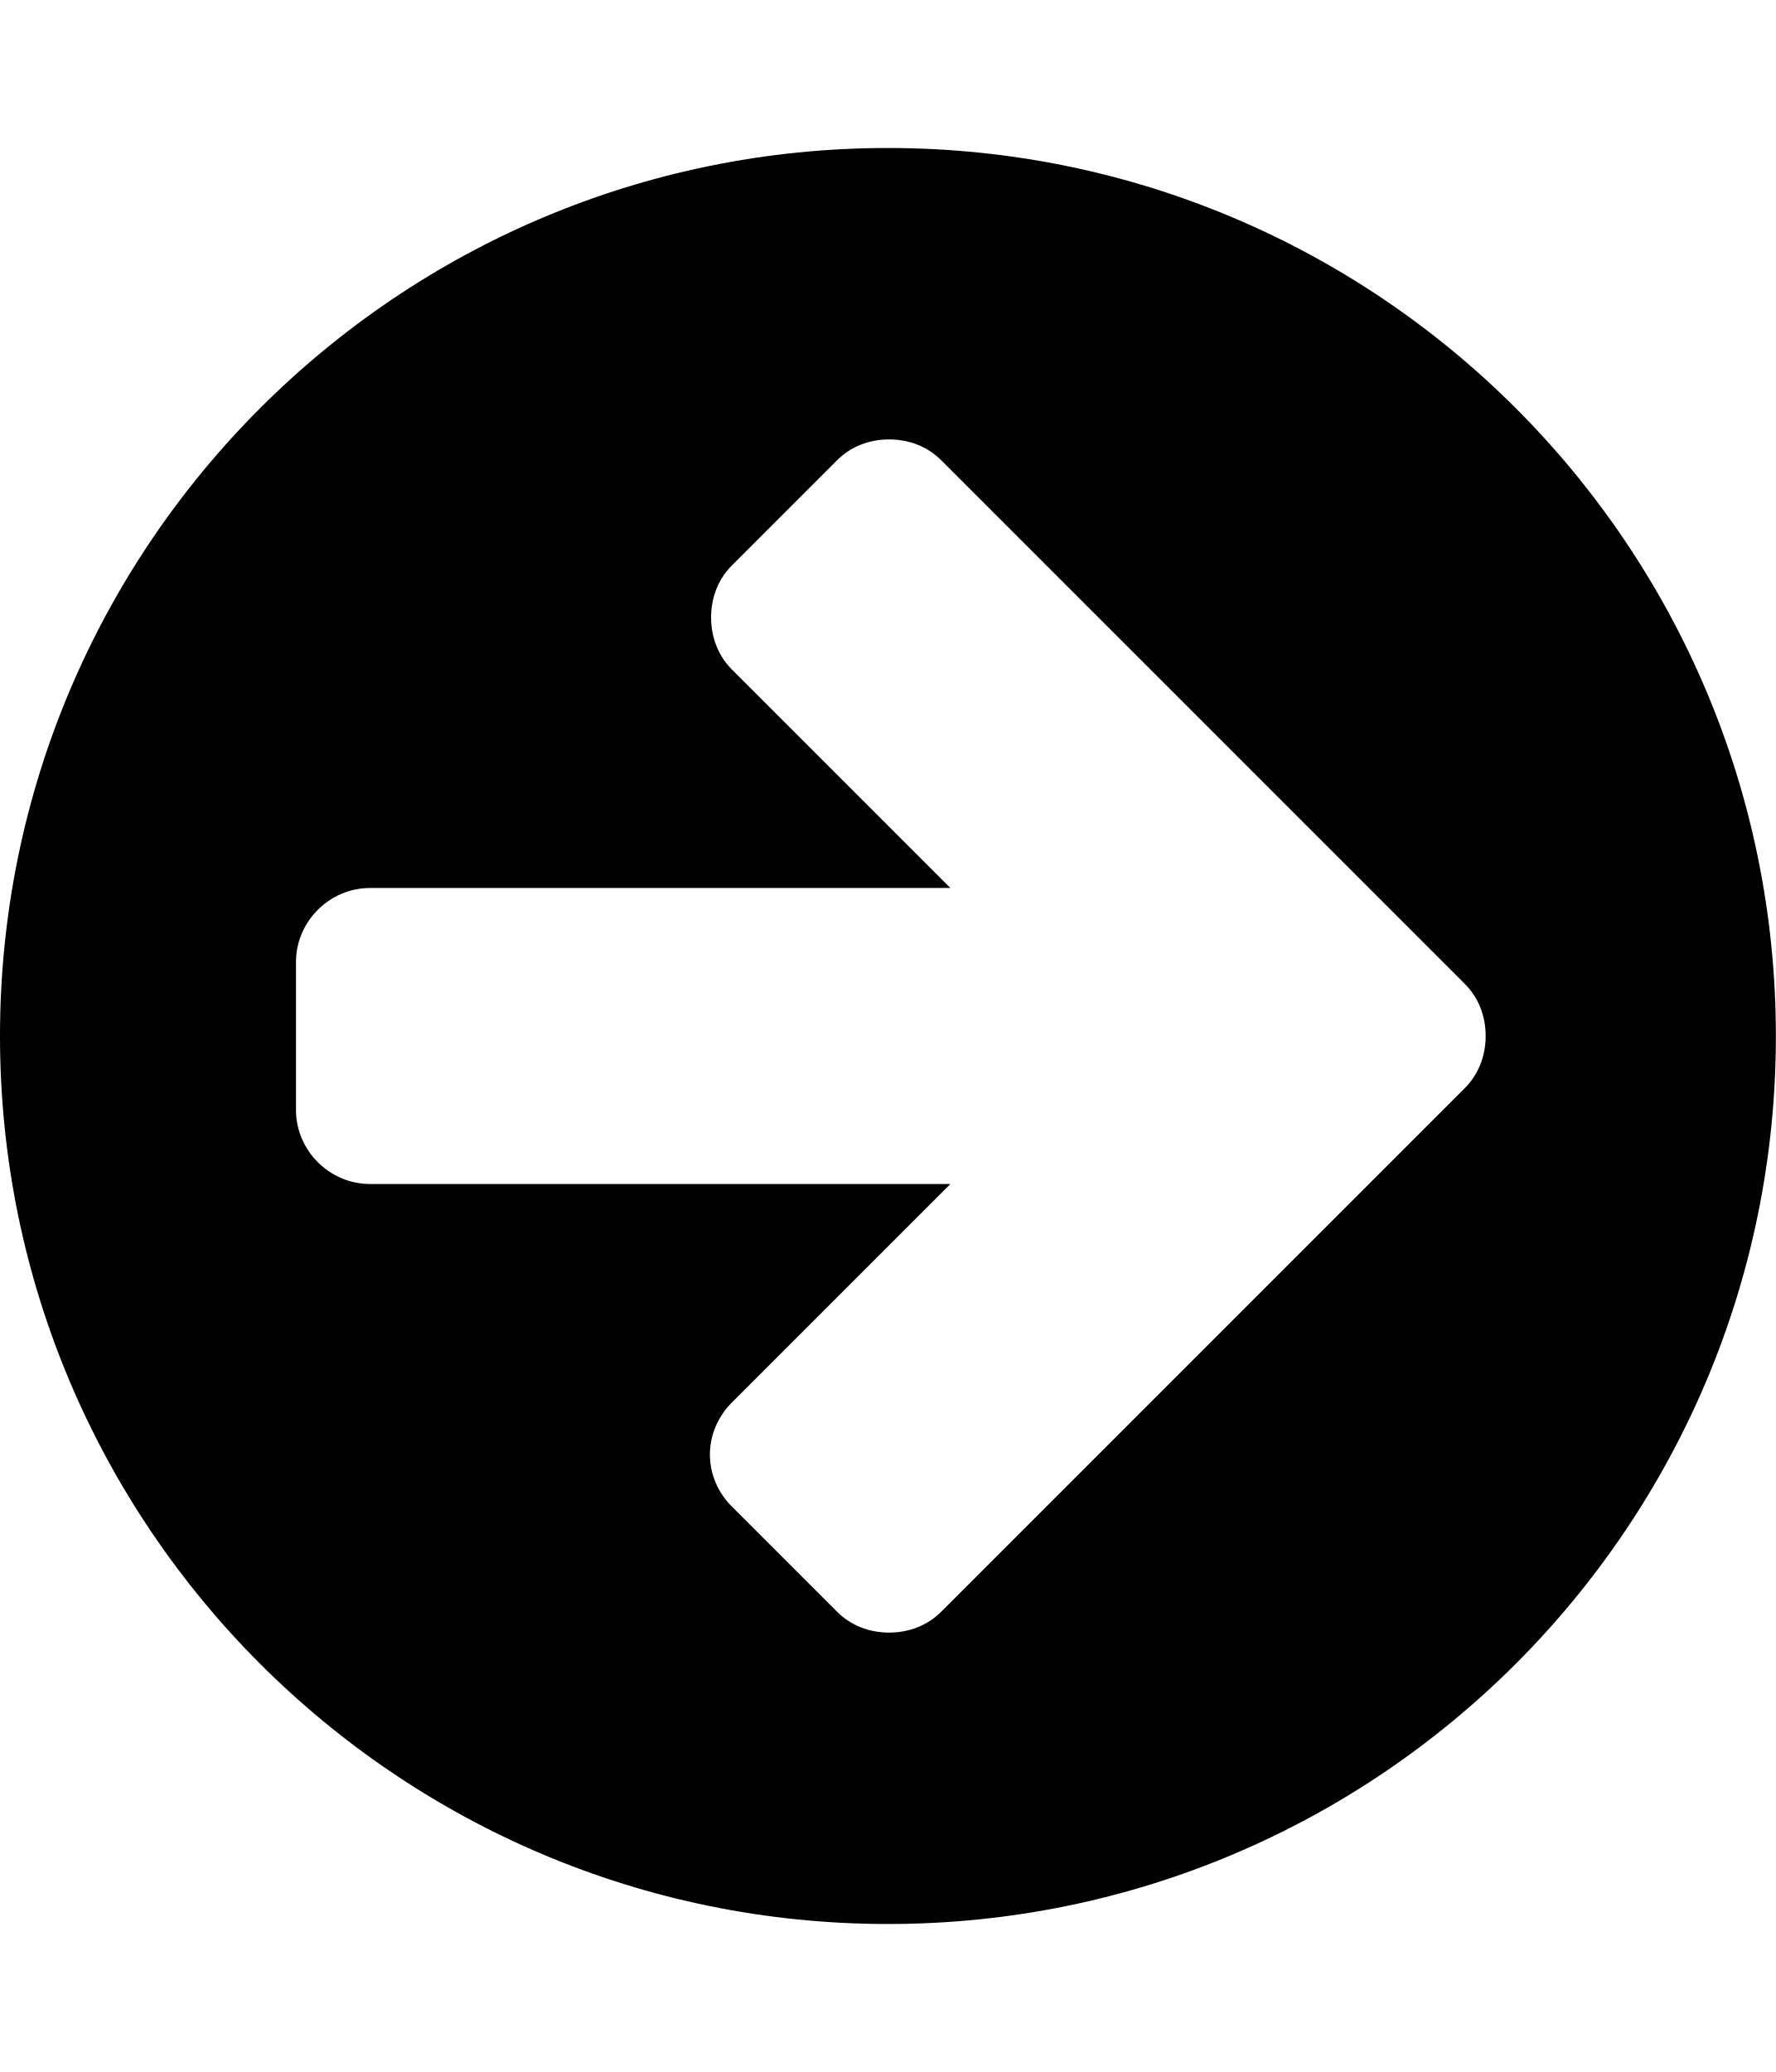
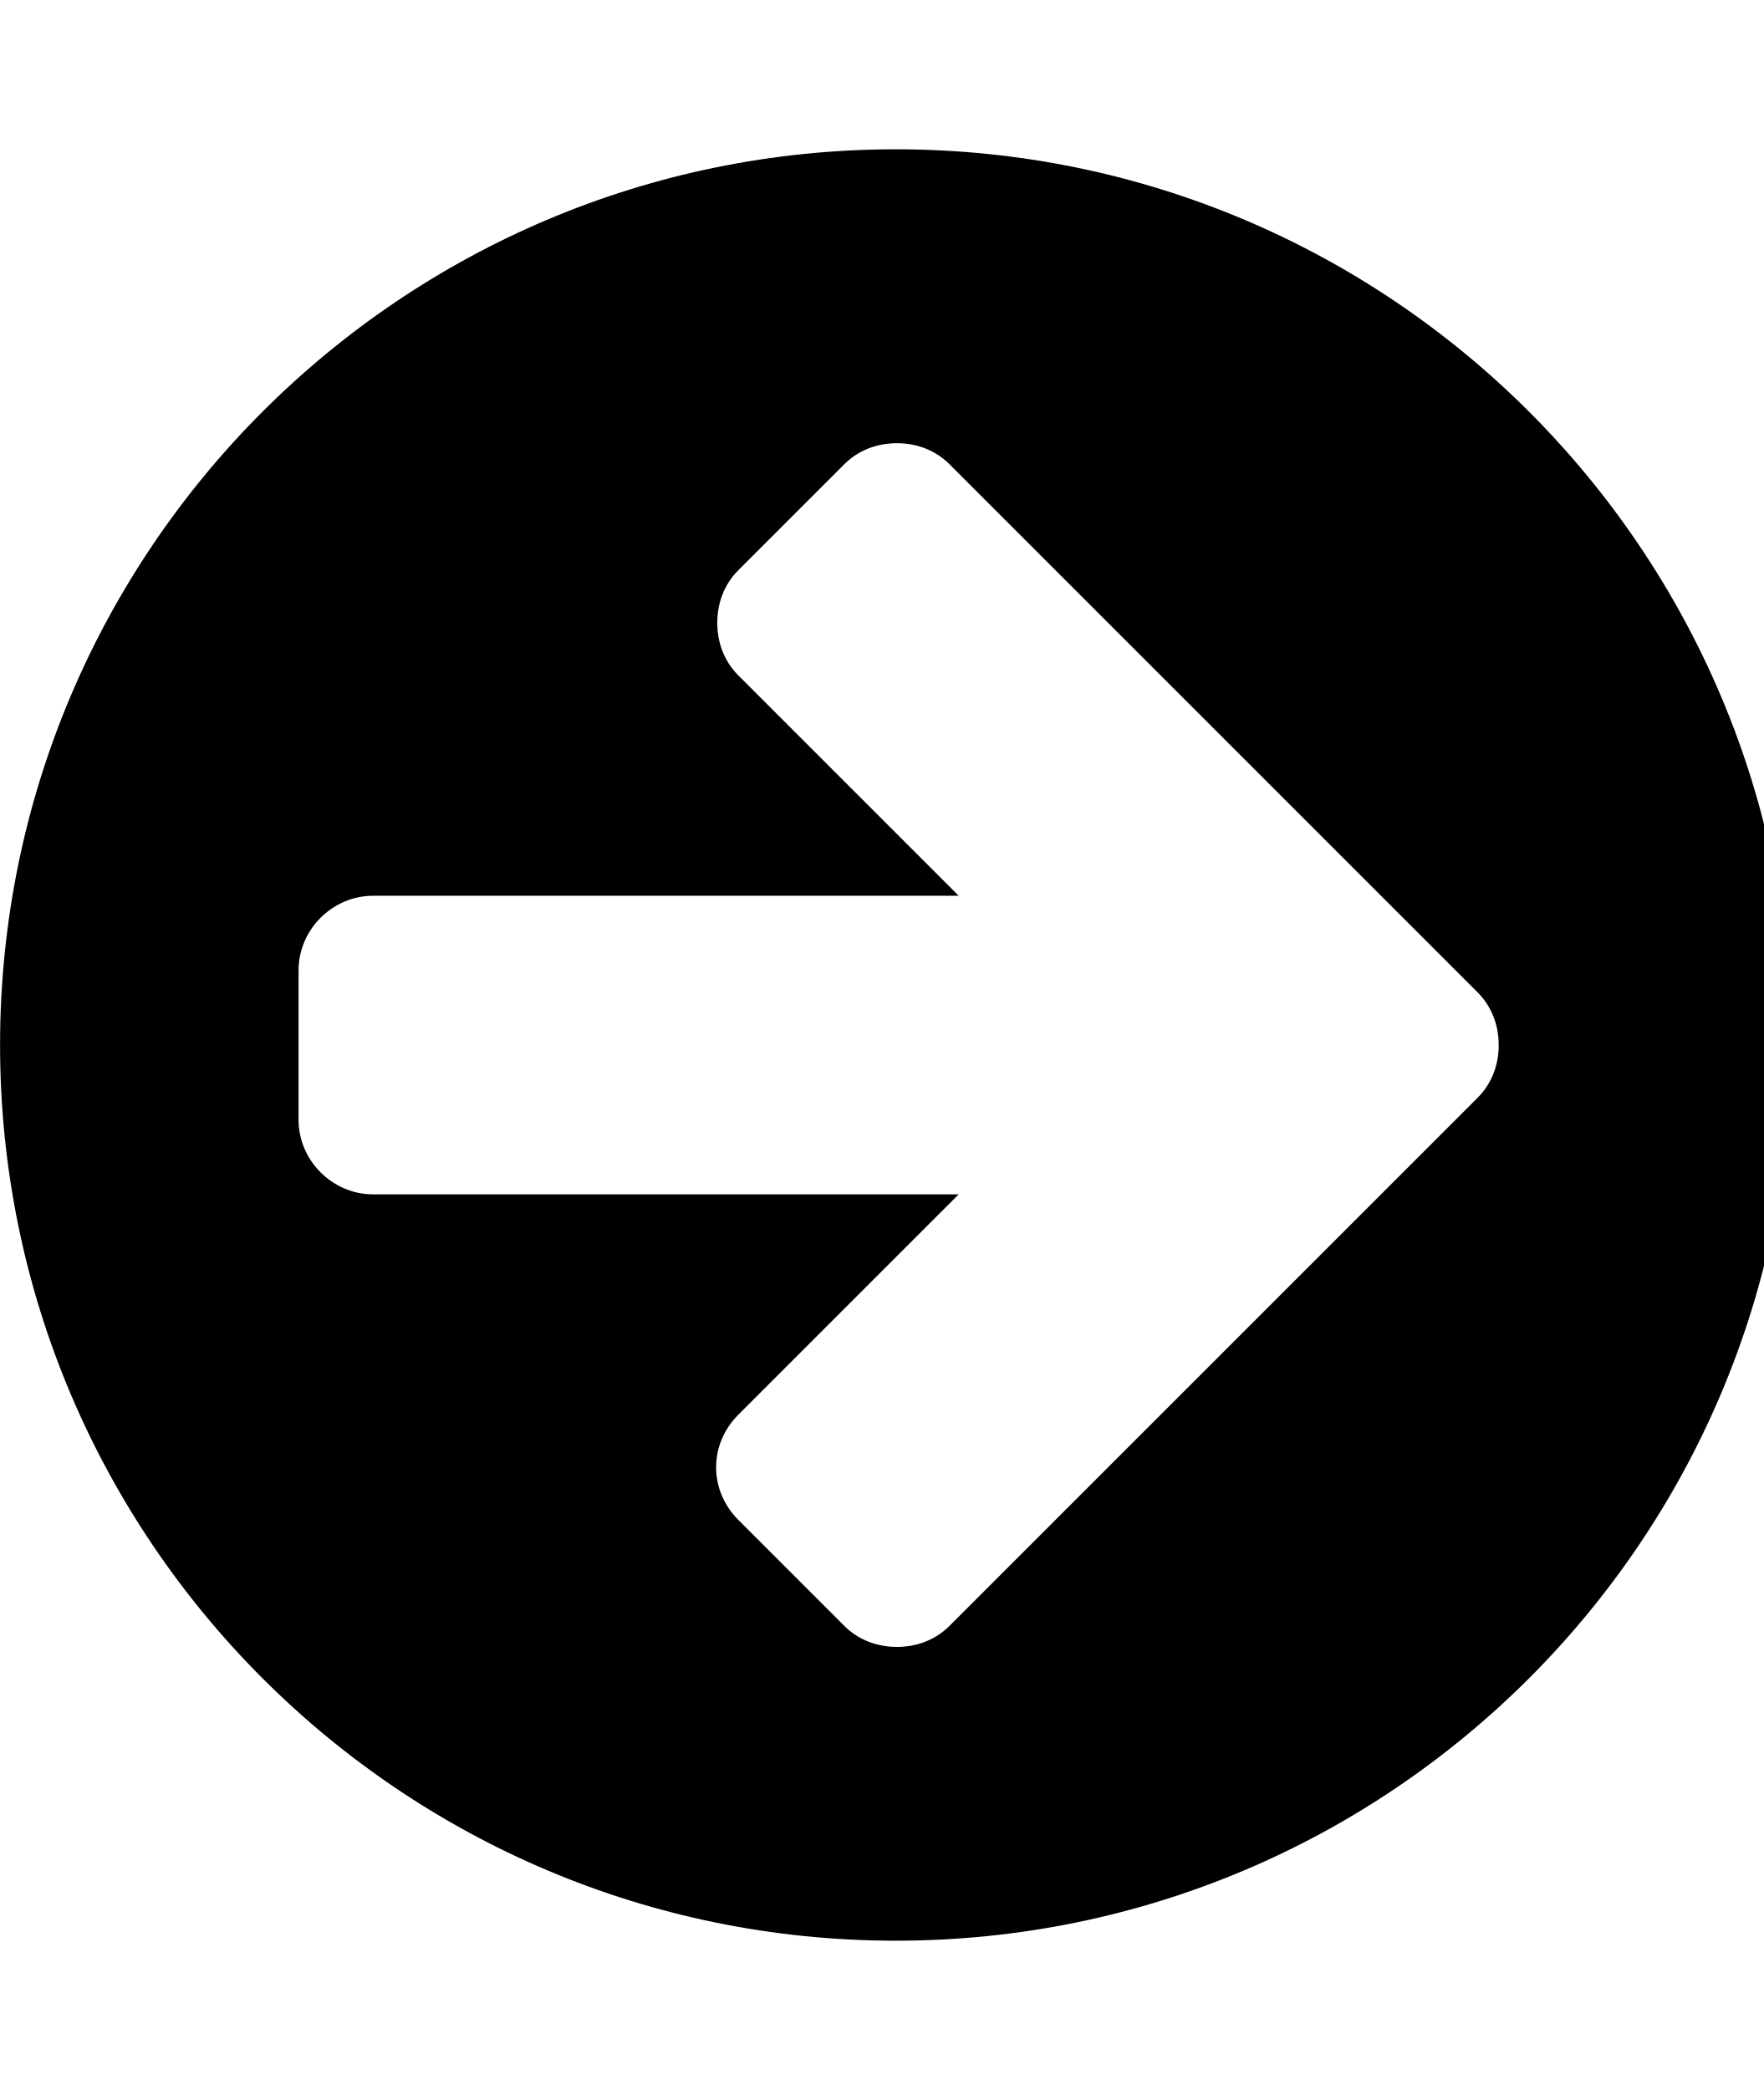
- <svg xmlns="http://www.w3.org/2000/svg" version="1.1" width="24" height="28" viewBox="0 0 24 28">
-   <path d="M20.078 14c0-0.266-0.094-0.516-0.281-0.703l-7.078-7.078c-0.187-0.187-0.438-0.281-0.703-0.281s-0.516 0.094-0.703 0.281l-1.422 1.422c-0.187 0.187-0.281 0.438-0.281 0.703s0.094 0.516 0.281 0.703l2.953 2.953h-7.844c-0.547 0-1 0.453-1 1v2c0 0.547 0.453 1 1 1h7.844l-2.953 2.953c-0.187 0.187-0.297 0.438-0.297 0.703s0.109 0.516 0.297 0.703l1.422 1.422c0.187 0.187 0.438 0.281 0.703 0.281s0.516-0.094 0.703-0.281l7.078-7.078c0.187-0.187 0.281-0.438 0.281-0.703zM24 14c0 6.625-5.375 12-12 12s-12-5.375-12-12 5.375-12 12-12 12 5.375 12 12z" />
+ <svg xmlns="http://www.w3.org/2000/svg" version="1.1" width="27" height="32" viewBox="0 0 27 32">
+   <path d="M22.946 16c0-0.304-0.107-0.589-0.321-0.804l-8.089-8.089c-0.214-0.214-0.5-0.321-0.804-0.321s-0.589 0.107-0.804 0.321l-1.625 1.625c-0.214 0.214-0.321 0.5-0.321 0.804s0.107 0.589 0.321 0.804l3.375 3.375h-8.964c-0.625 0-1.143 0.518-1.143 1.143v2.286c0 0.625 0.518 1.143 1.143 1.143h8.964l-3.375 3.375c-0.214 0.214-0.339 0.5-0.339 0.804s0.125 0.589 0.339 0.804l1.625 1.625c0.214 0.214 0.5 0.321 0.804 0.321s0.589-0.107 0.804-0.321l8.089-8.089c0.214-0.214 0.321-0.5 0.321-0.804zM27.429 16c0 7.571-6.143 13.714-13.714 13.714s-13.714-6.143-13.714-13.714 6.143-13.714 13.714-13.714 13.714 6.143 13.714 13.714z" />
</svg>
